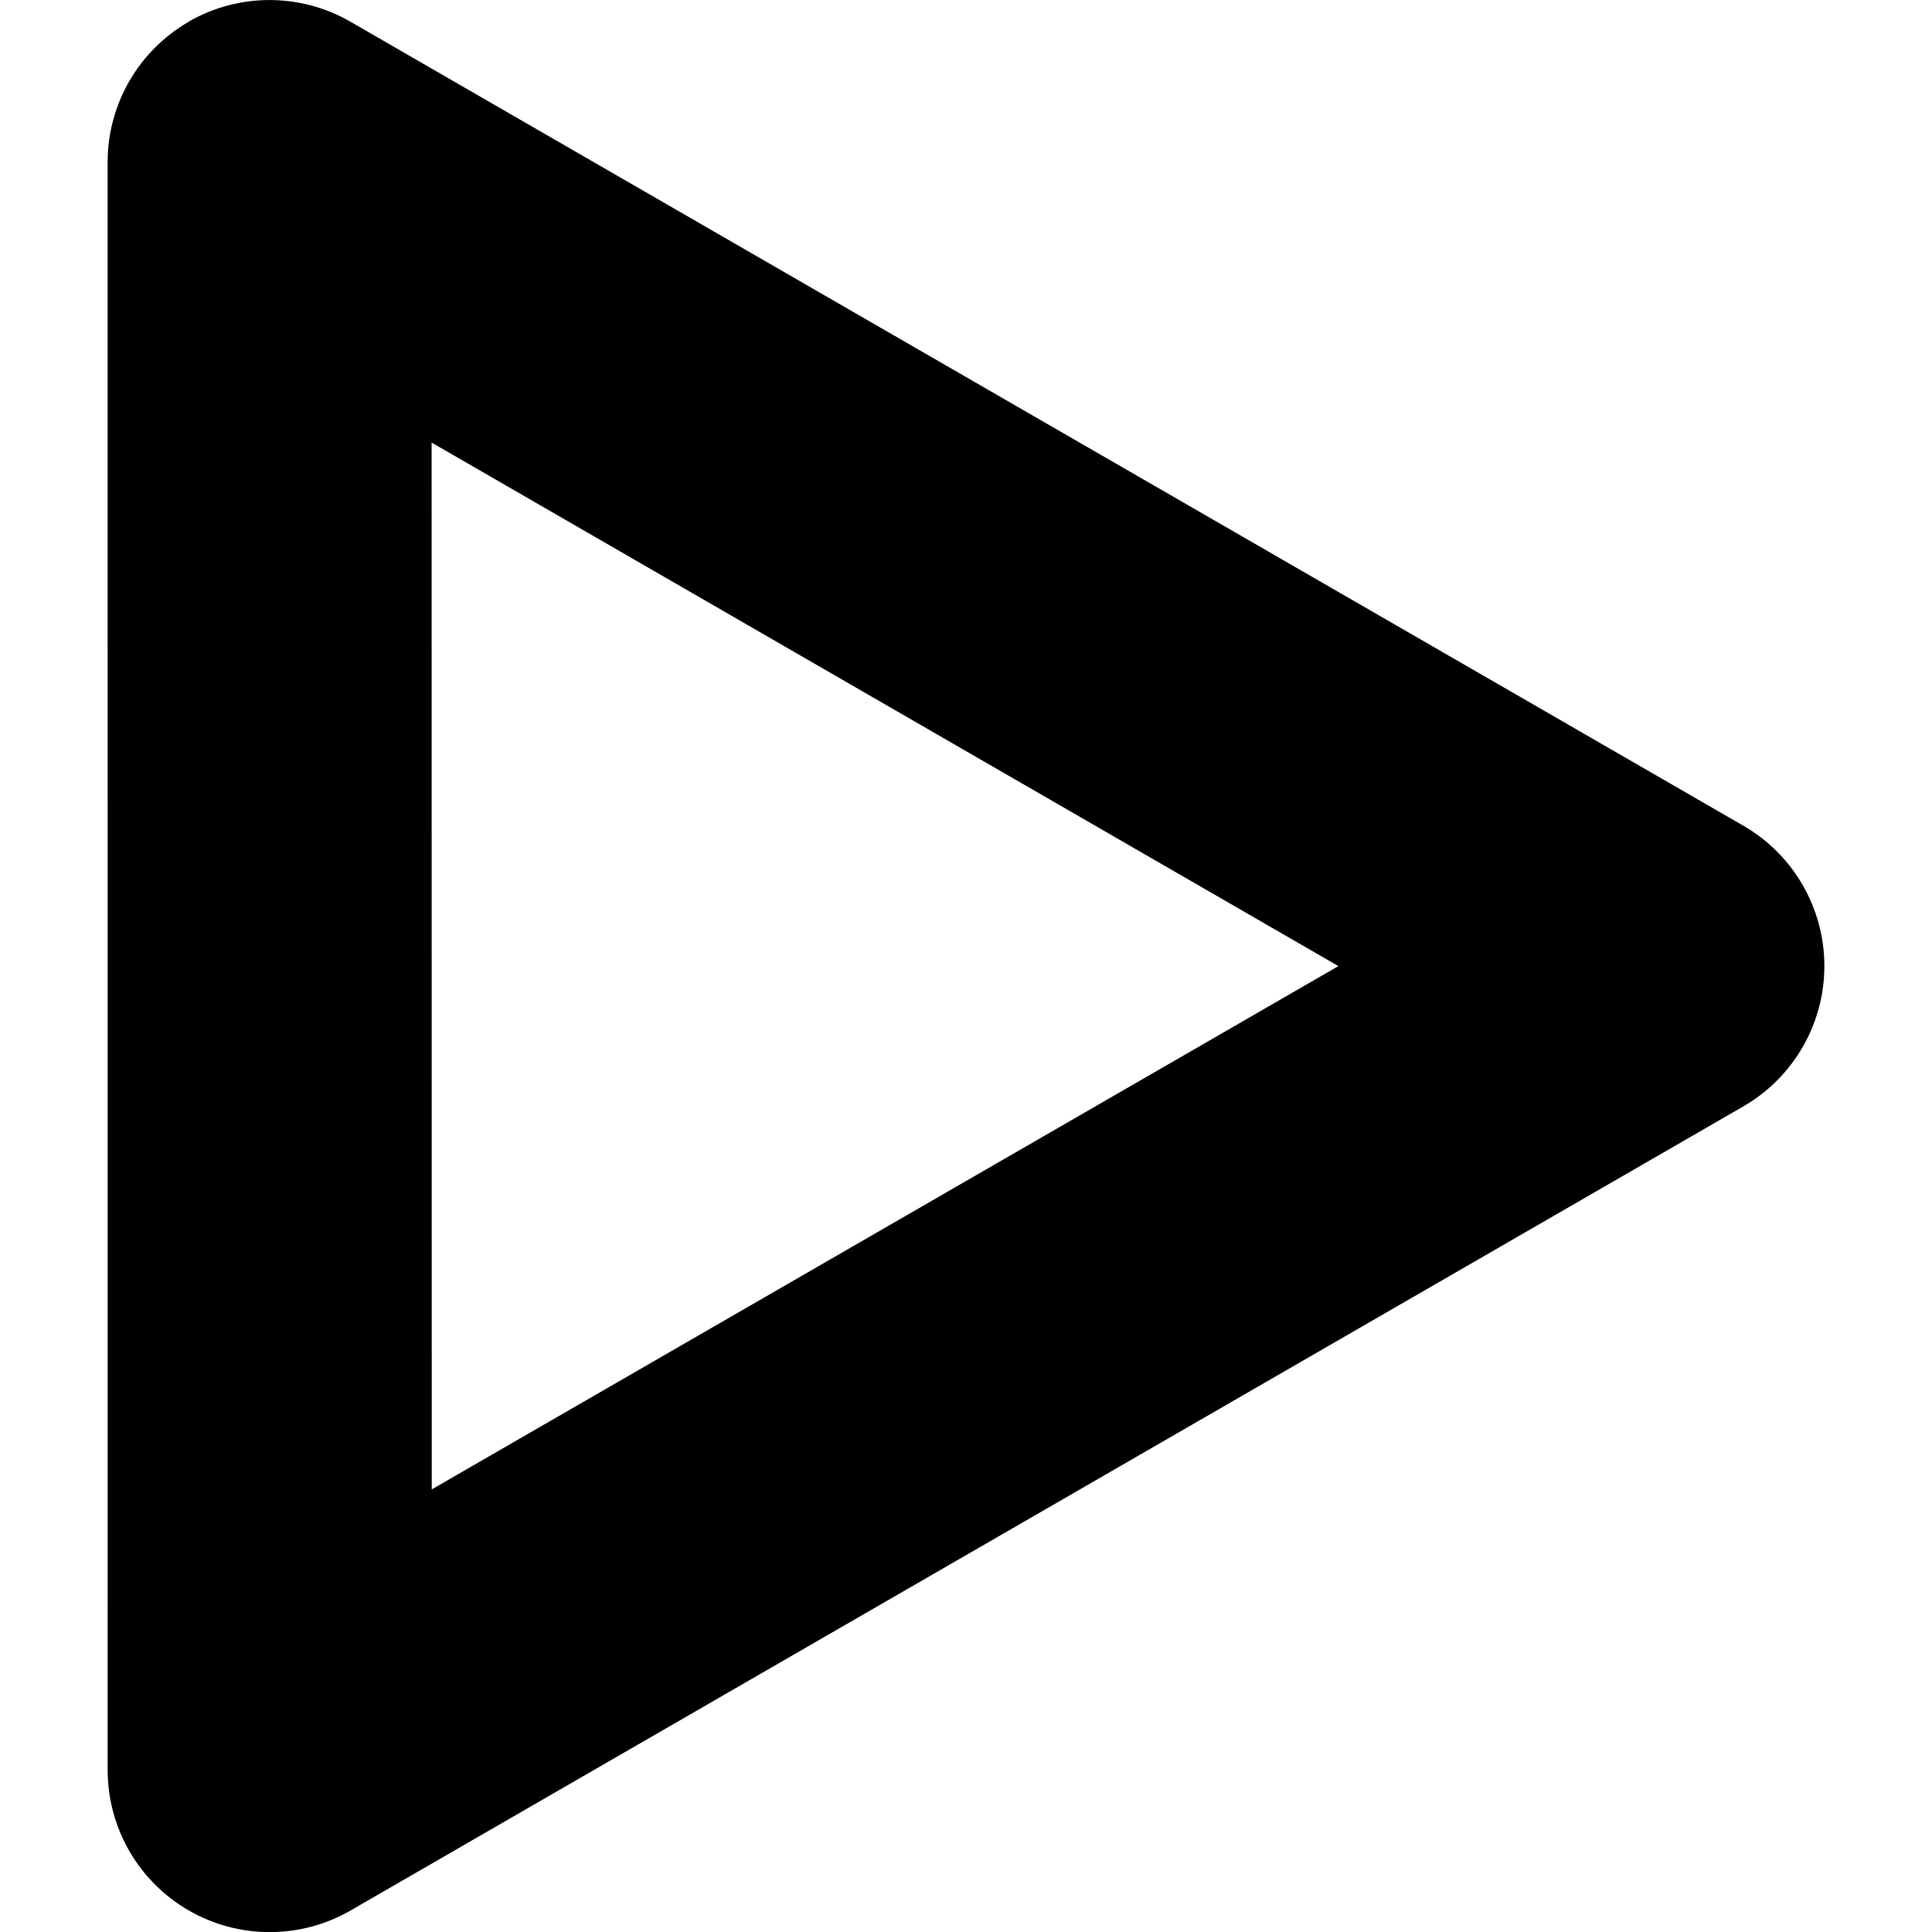
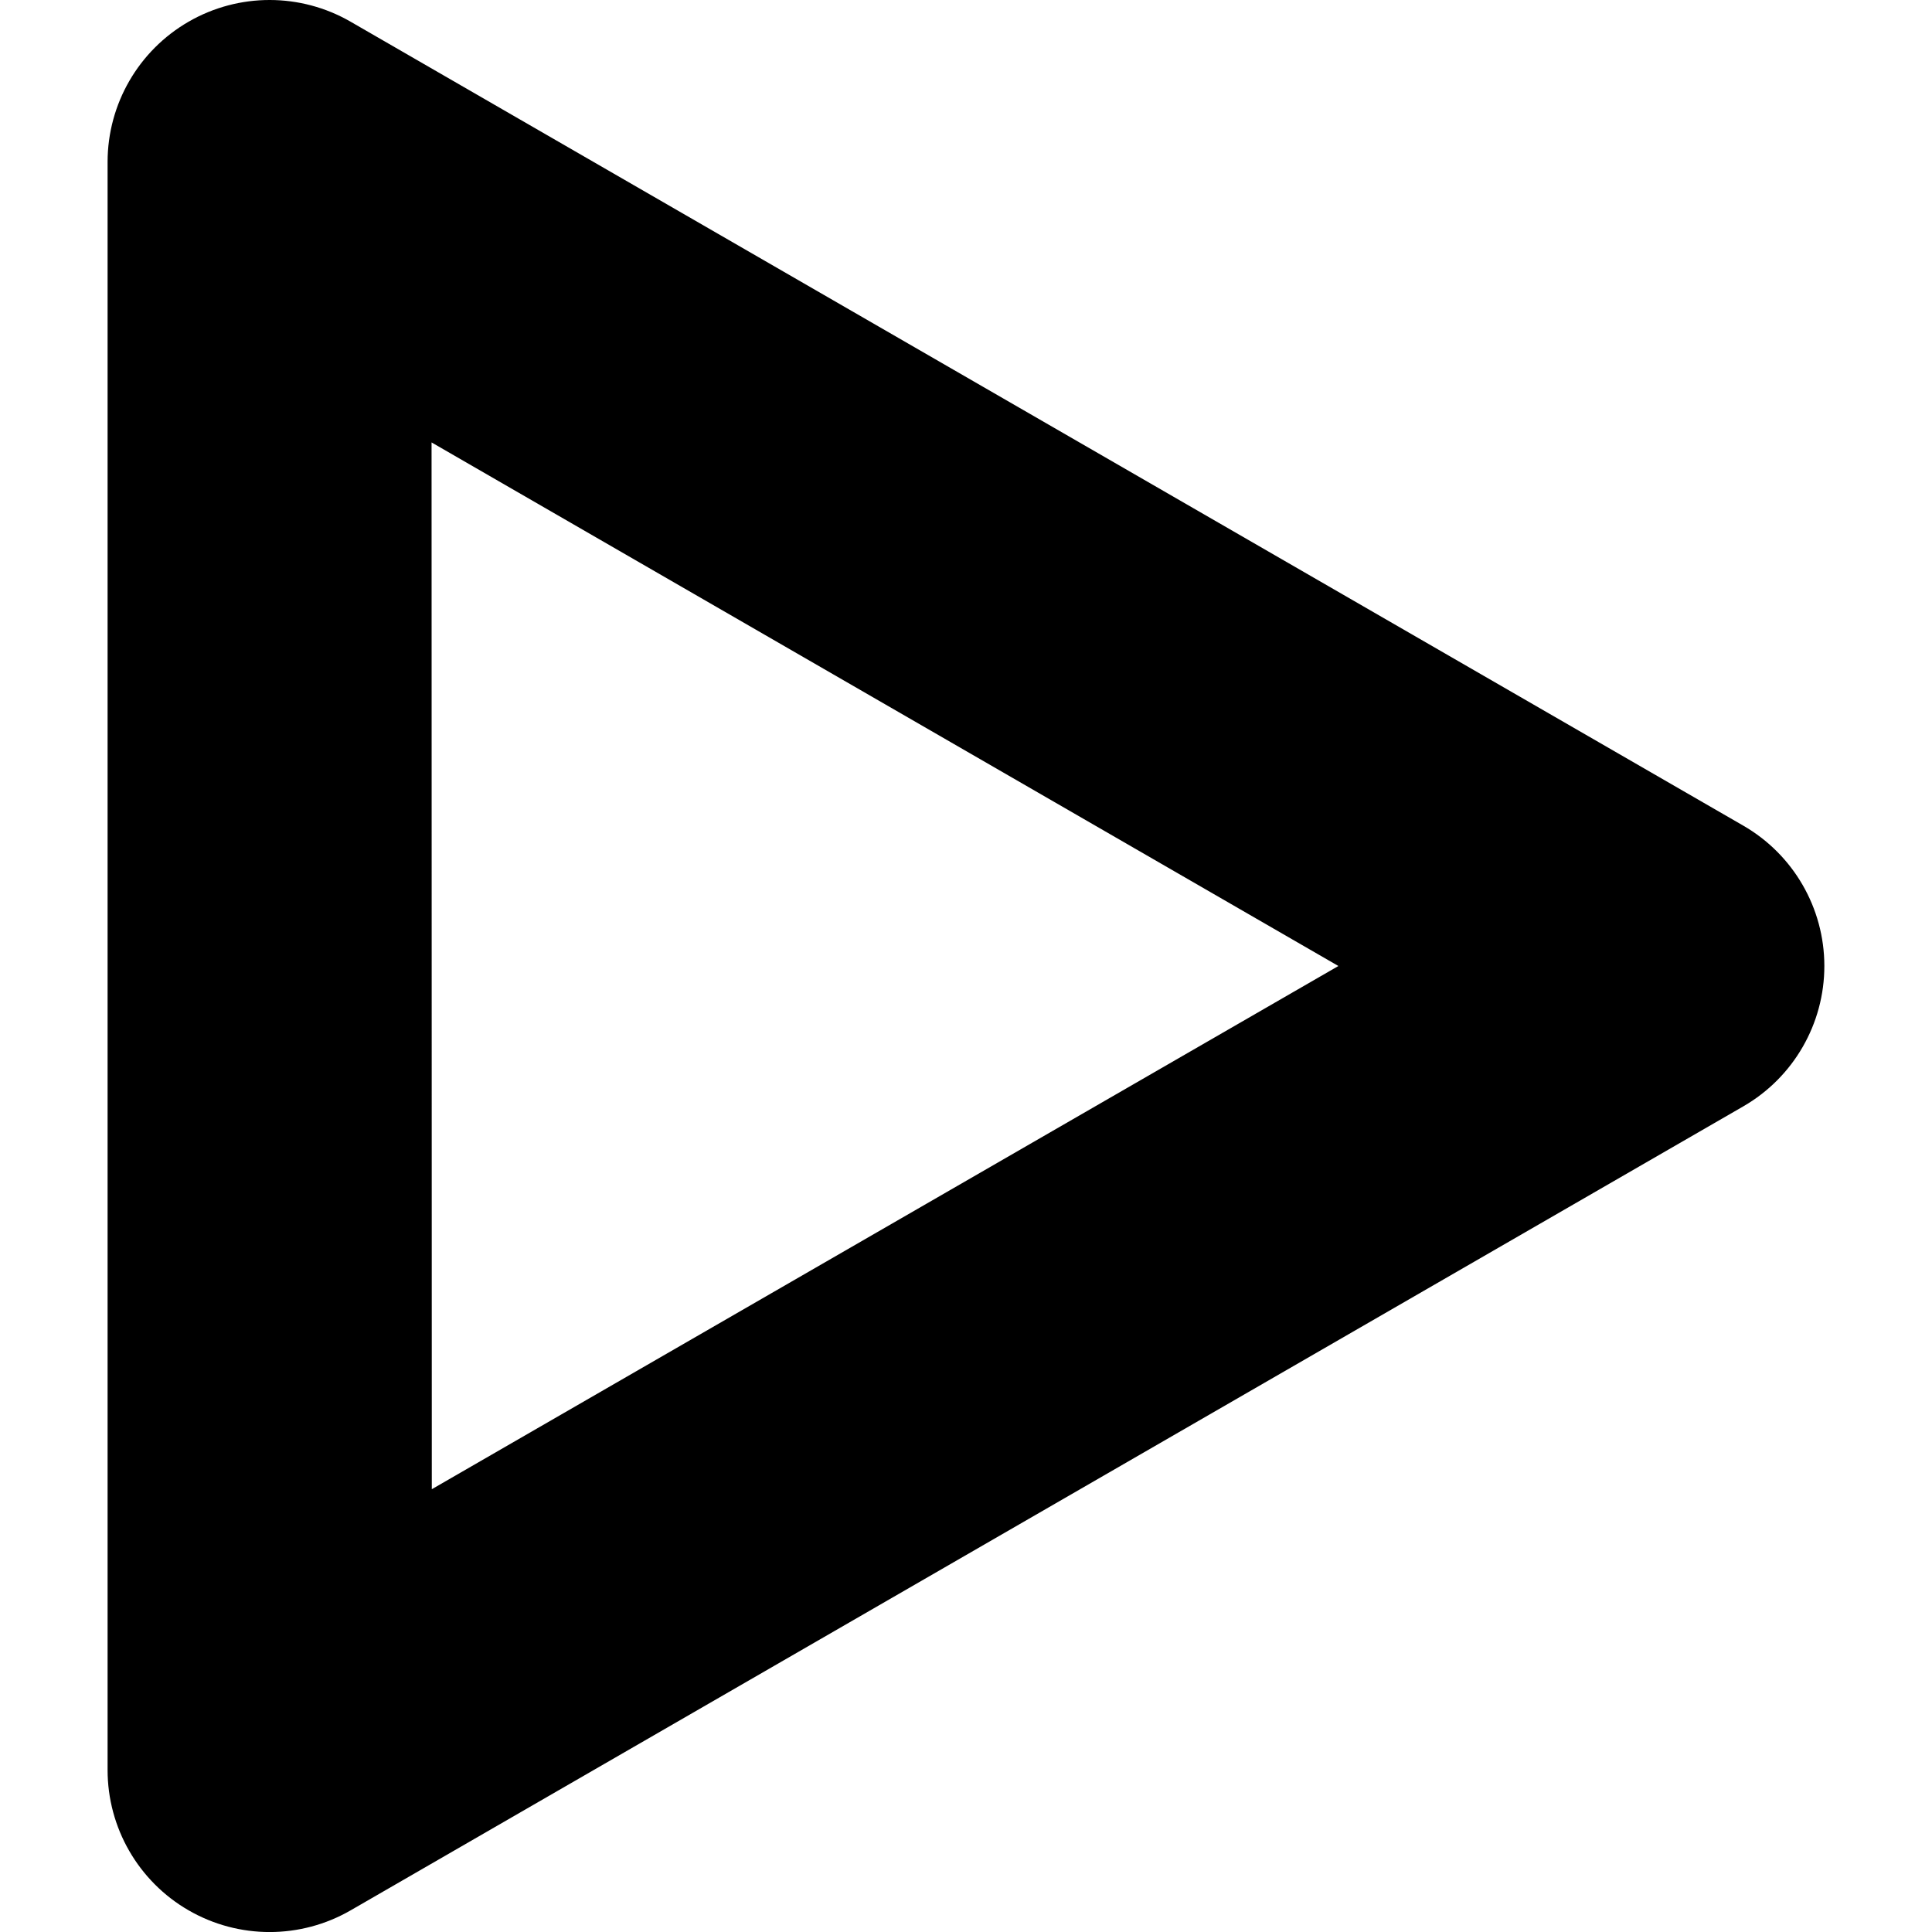
- <svg xmlns="http://www.w3.org/2000/svg" height="16px" viewBox="0 0 16 16" width="16px" version="1.1" id="svg12">
-   <defs id="defs16" />
-   <path style="color:#000000;fill:#000000;stroke-linecap:round;stroke-linejoin:round;-inkscape-stroke:none;paint-order:markers fill stroke" d="m 166.047,-4.043 a 1.35,1.35 0 0 0 -0.955,0.953 L 161.625,9.85 a 1.35,1.35 0 0 0 1.654,1.654 l 12.939,-3.467 a 1.35,1.35 0 0 0 0.604,-2.26 l -9.473,-9.471 a 1.35,1.35 0 0 0 -1.303,-0.35 z m 1.047,3.91 6.168,6.168 -8.424,2.256 z" id="path904" transform="matrix(0.9602138,-0.2572885,0.2572885,0.9602138,-156.8373,46.78429)" />
+ <svg xmlns="http://www.w3.org/2000/svg" height="16px" viewBox="0 0 16 16" width="16px">
+   <path d="m 1.563 0.179 a 1.342 1.342 0 0 0 -0.672 1.161 l 0 13.317 a 1.342 1.342 0 0 0 2.014 1.163 l 11.533 -6.658 a 1.342 1.342 0 0 0 -0.002 -2.325 l -11.532 -6.657 a 1.342 1.342 0 0 0 -1.341 -0.001 z m 2.011 3.485 l 7.51 4.336 l -7.508 4.333 z" stroke-linecap="round" stroke-linejoin="round" stroke-width="0.994" paint-order="markers fill stroke" />
</svg>
